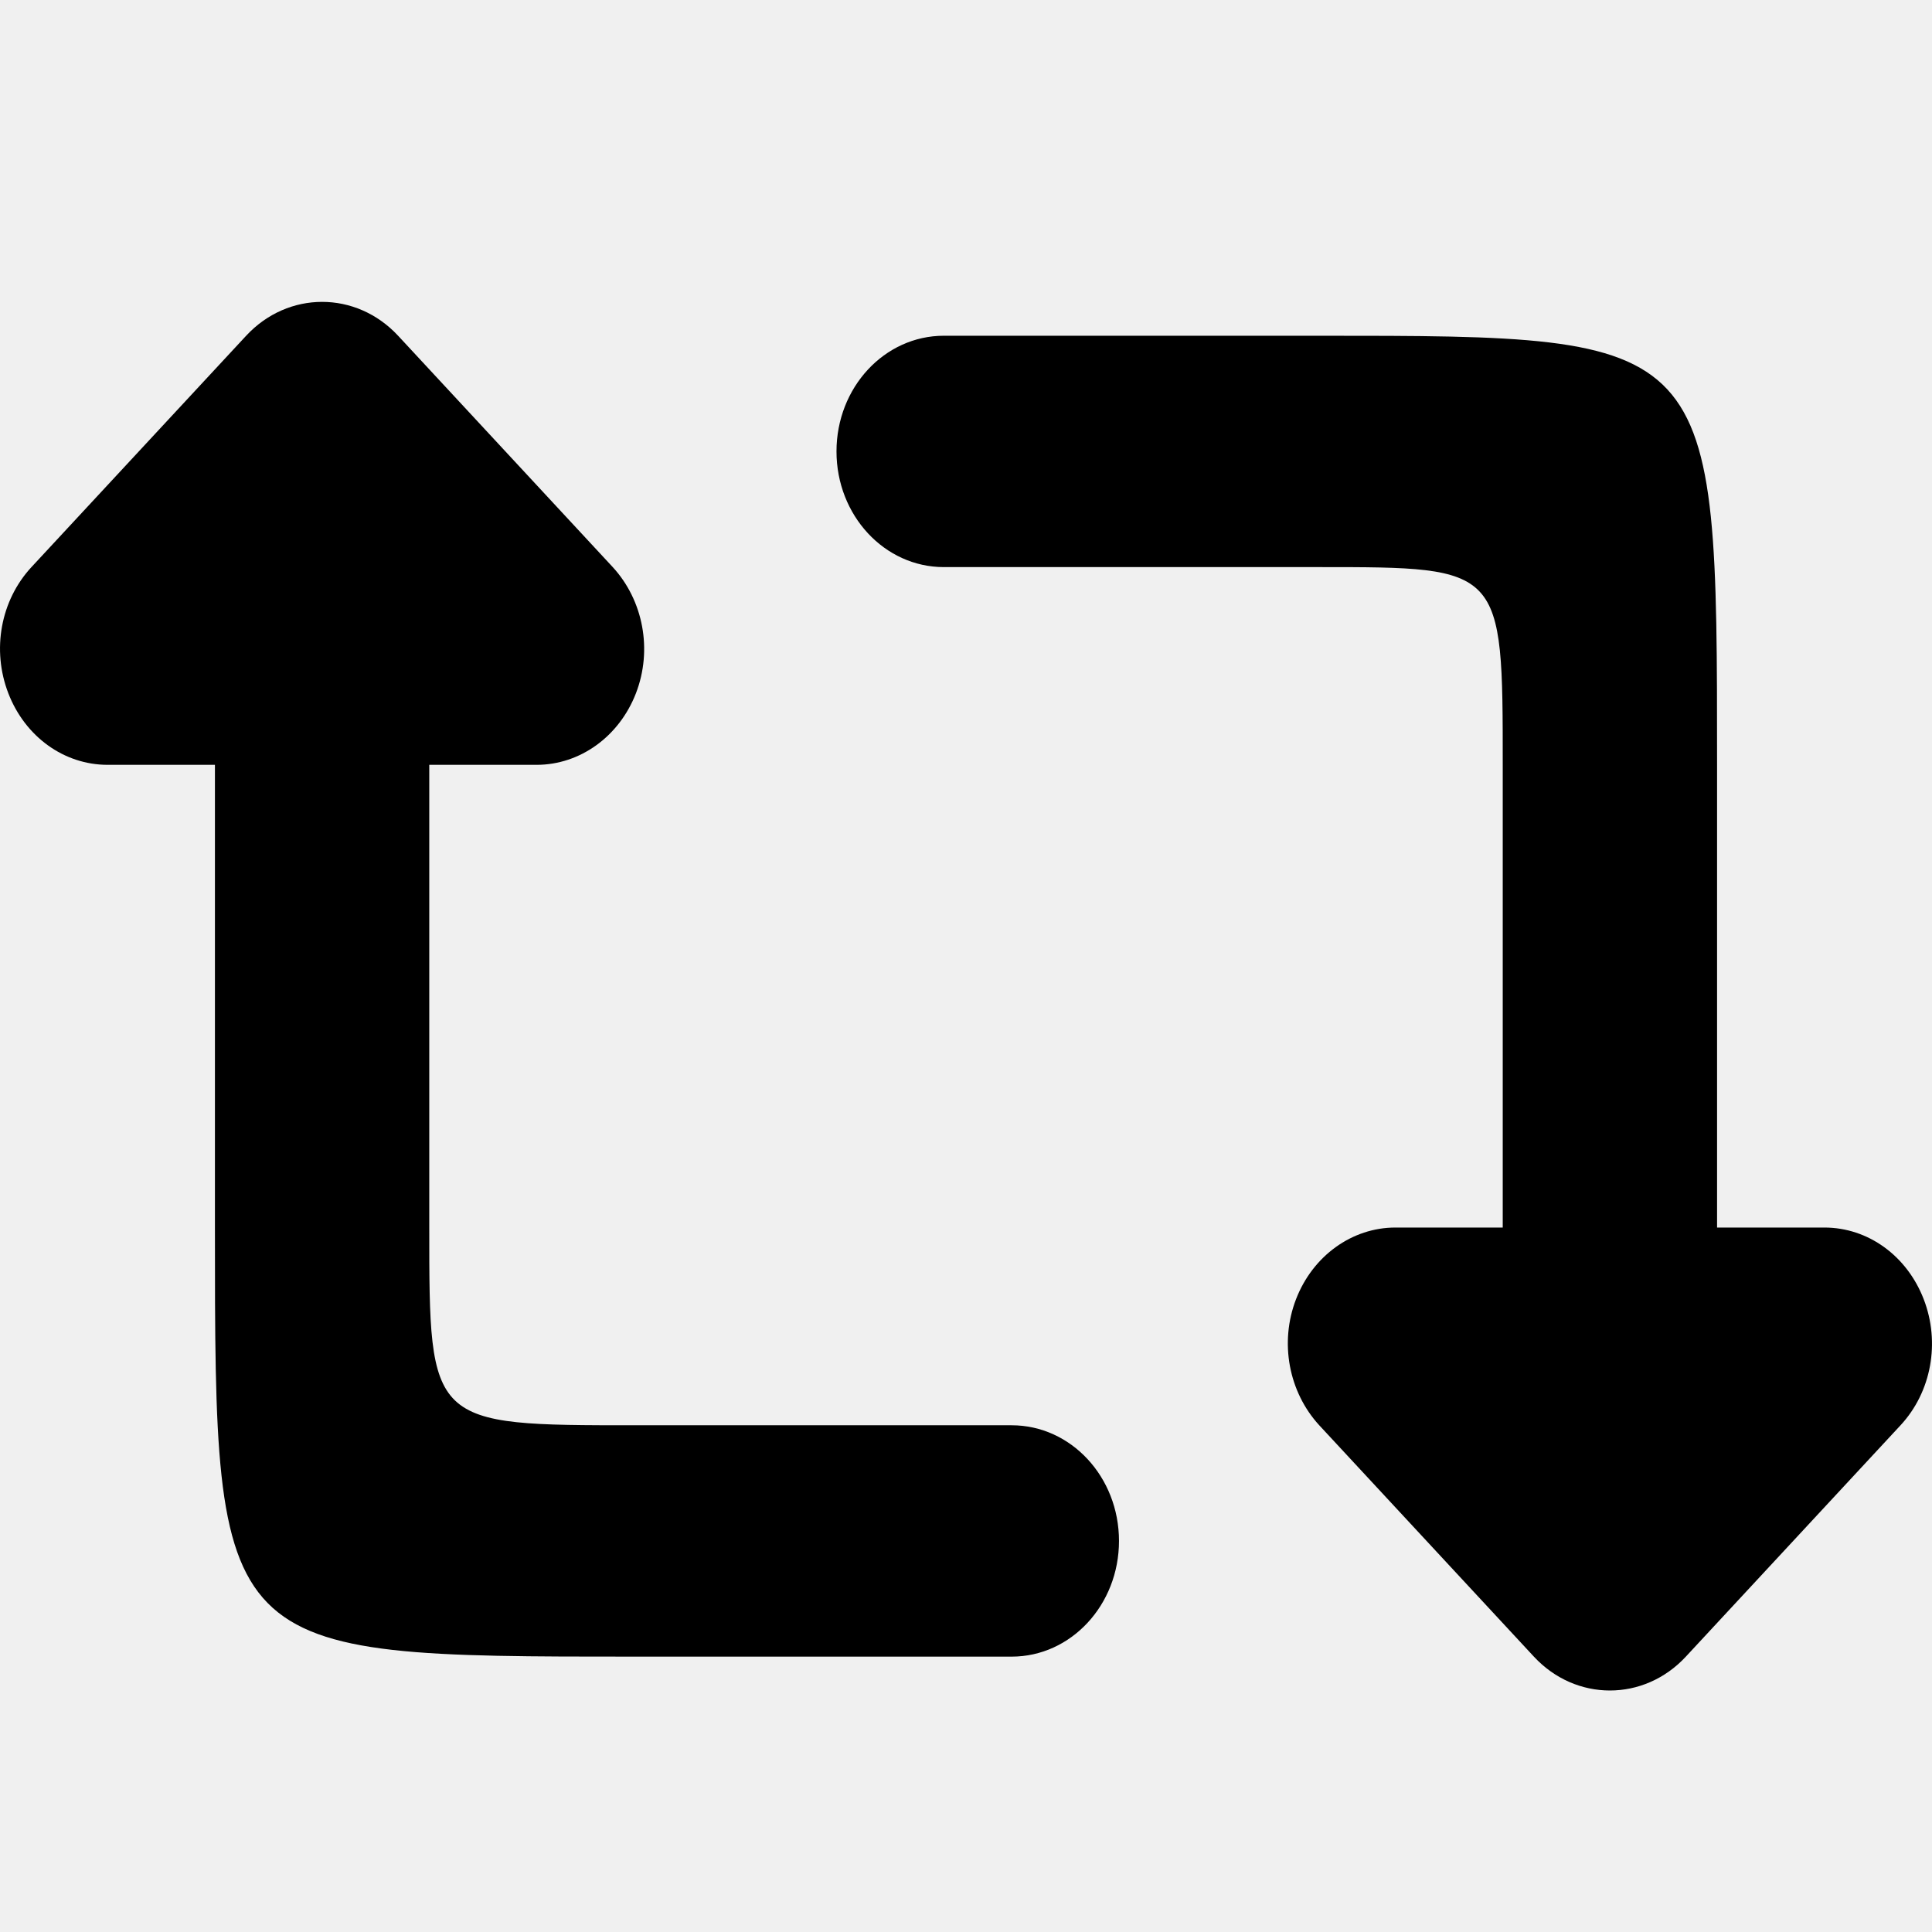
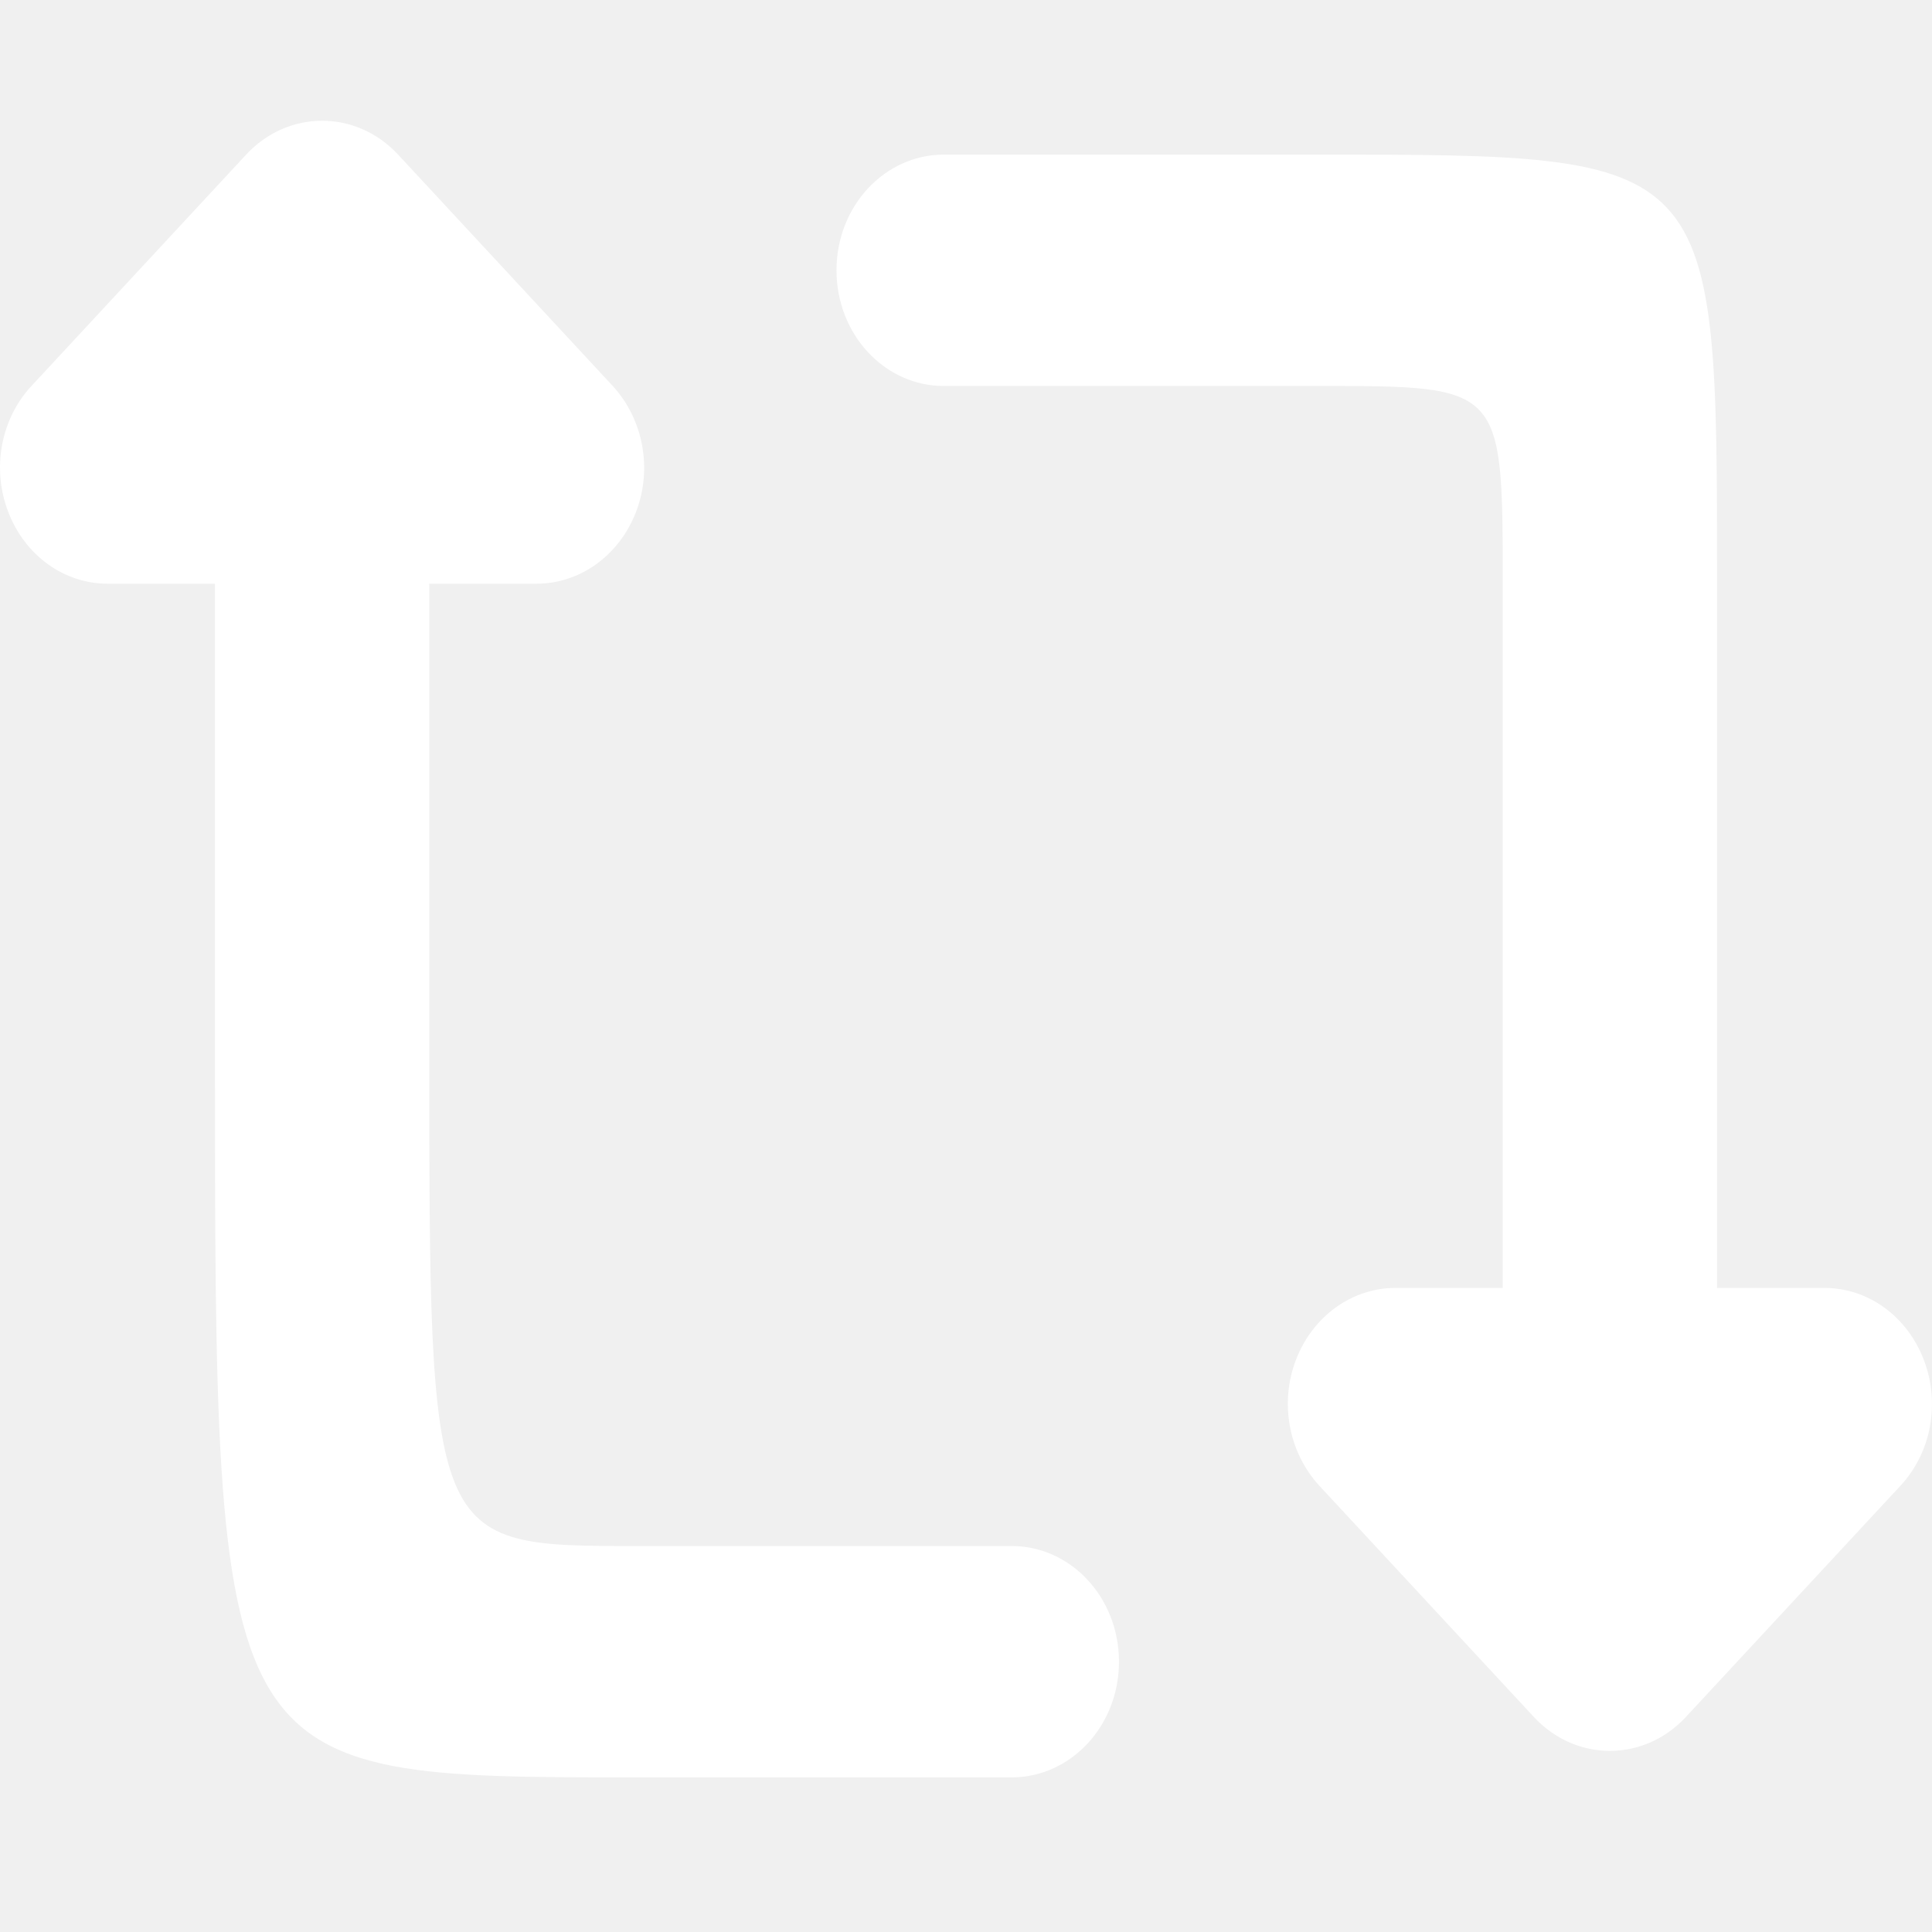
<svg xmlns="http://www.w3.org/2000/svg" width="32" height="32" viewBox="0 0 32 32" fill="none">
-   <path d="M16.756 27.439C17.739 27.439 18.534 26.582 18.534 25.523C18.534 24.463 17.739 23.607 16.756 23.607H10.533C7.11 23.607 7.11 23.607 7.11 20.332V12.668H8.888C9.605 12.668 10.255 12.201 10.533 11.483C10.811 10.764 10.655 9.944 10.149 9.393L6.594 5.561C5.899 4.813 4.771 4.813 4.077 5.561L0.521 9.393C0.01 9.944 -0.14 10.764 0.138 11.483C0.415 12.201 1.06 12.668 1.782 12.668H3.56V20.332C3.56 27.439 3.56 27.439 10.539 27.439H16.756ZM15.633 5.561C14.65 5.561 13.855 6.417 13.855 7.477C13.855 8.537 14.65 9.393 15.633 9.393H21.856C24.89 9.393 24.89 9.393 24.89 12.668V20.332H23.112C22.395 20.332 21.745 20.799 21.467 21.517C21.189 22.236 21.345 23.056 21.851 23.607L25.406 27.439C26.101 28.187 27.229 28.187 27.923 27.439L31.479 23.607C31.99 23.056 32.14 22.236 31.862 21.517C31.584 20.799 30.94 20.332 30.218 20.332H28.44V12.668C28.44 5.561 28.44 5.561 21.851 5.561H15.633Z" fill="black" />
+   <path d="M16.756 29.439C17.739 29.439 18.534 28.582 18.534 27.523C18.534 26.463 17.739 25.607 16.756 25.607H10.533C7.11 25.607 7.11 25.607 7.11 17.332V9.668H8.888C9.605 9.668 10.255 9.201 10.533 8.483C10.811 7.764 10.655 6.944 10.149 6.393L6.594 2.561C5.899 1.813 4.771 1.813 4.077 2.561L0.521 6.393C0.01 6.944 -0.14 7.764 0.138 8.483C0.415 9.201 1.06 9.668 1.782 9.668H3.56V17.332C3.56 29.439 3.56 29.439 10.539 29.439H16.756ZM15.633 2.561C14.65 2.561 13.855 3.417 13.855 4.477C13.855 5.537 14.65 6.393 15.633 6.393H21.856C24.89 6.393 24.89 6.393 24.89 9.668V21.332H23.112C22.395 21.332 21.745 21.799 21.467 22.517C21.189 23.236 21.345 24.056 21.851 24.607L25.406 28.439C26.101 29.187 27.229 29.187 27.923 28.439L31.479 24.607C31.99 24.056 32.14 23.236 31.862 22.517C31.584 21.799 30.94 21.332 30.218 21.332H28.44V9.668C28.44 2.561 28.44 2.561 21.851 2.561H15.633Z" fill="white" />
</svg>
